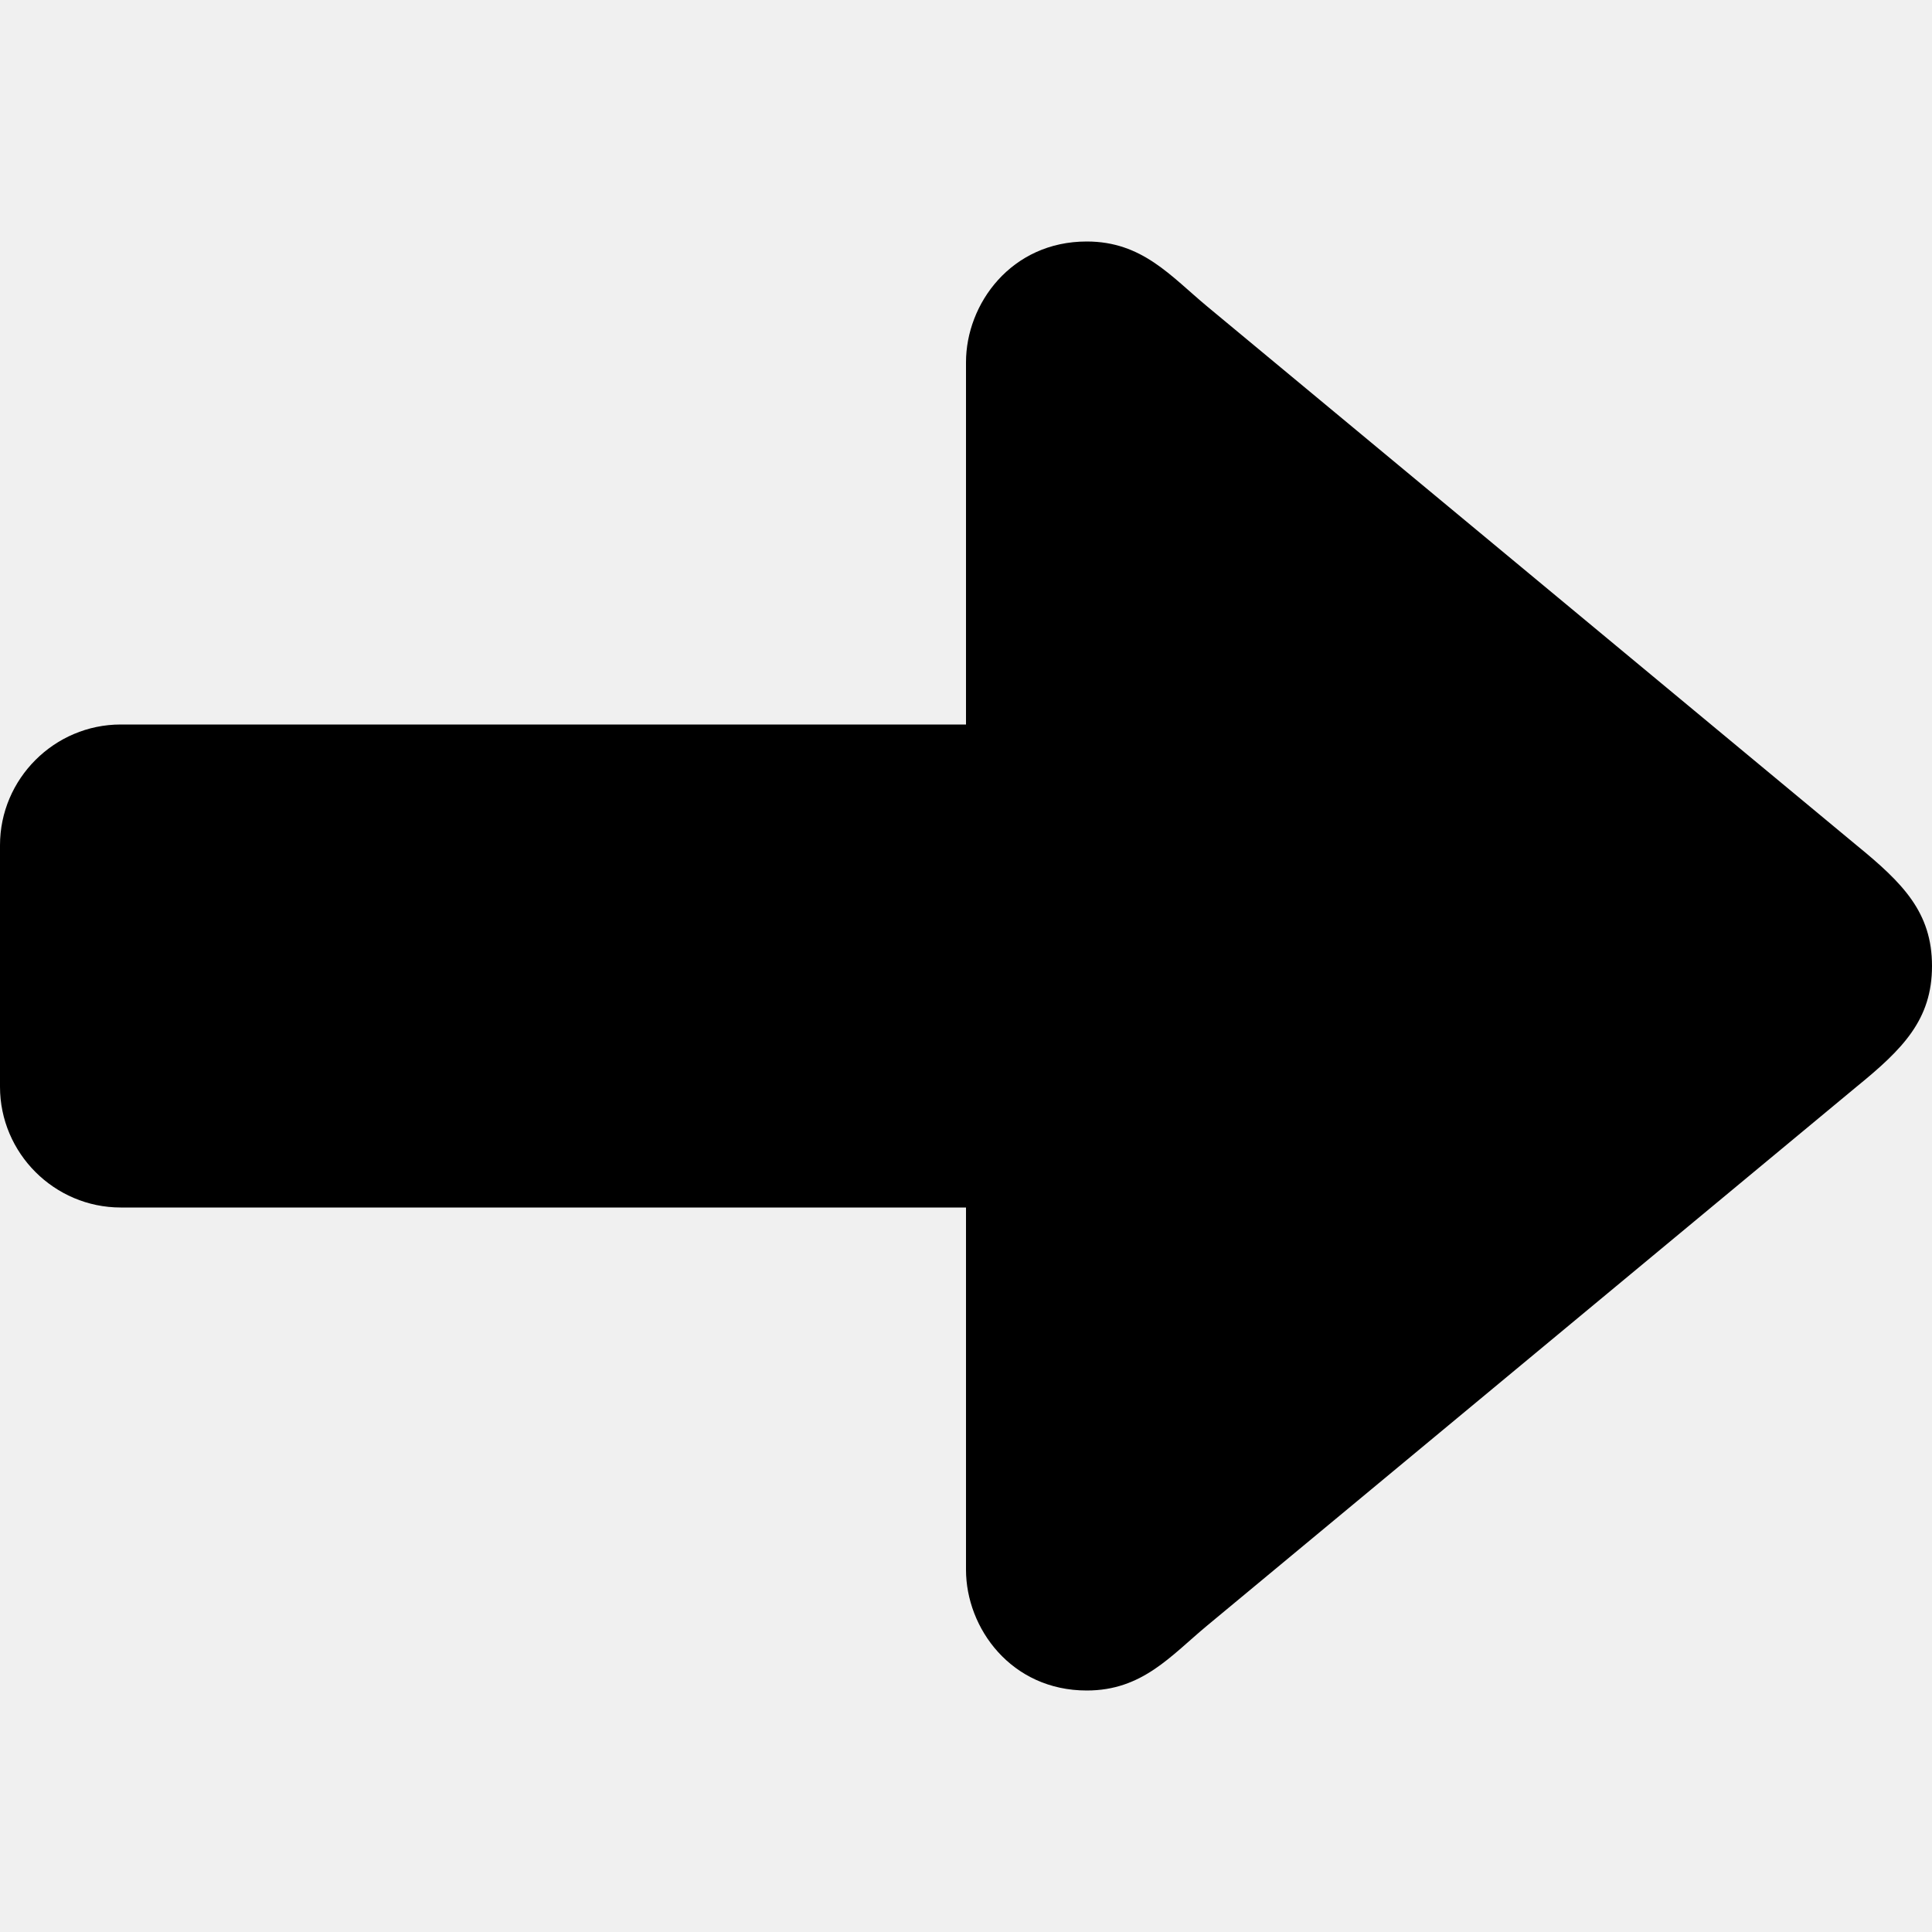
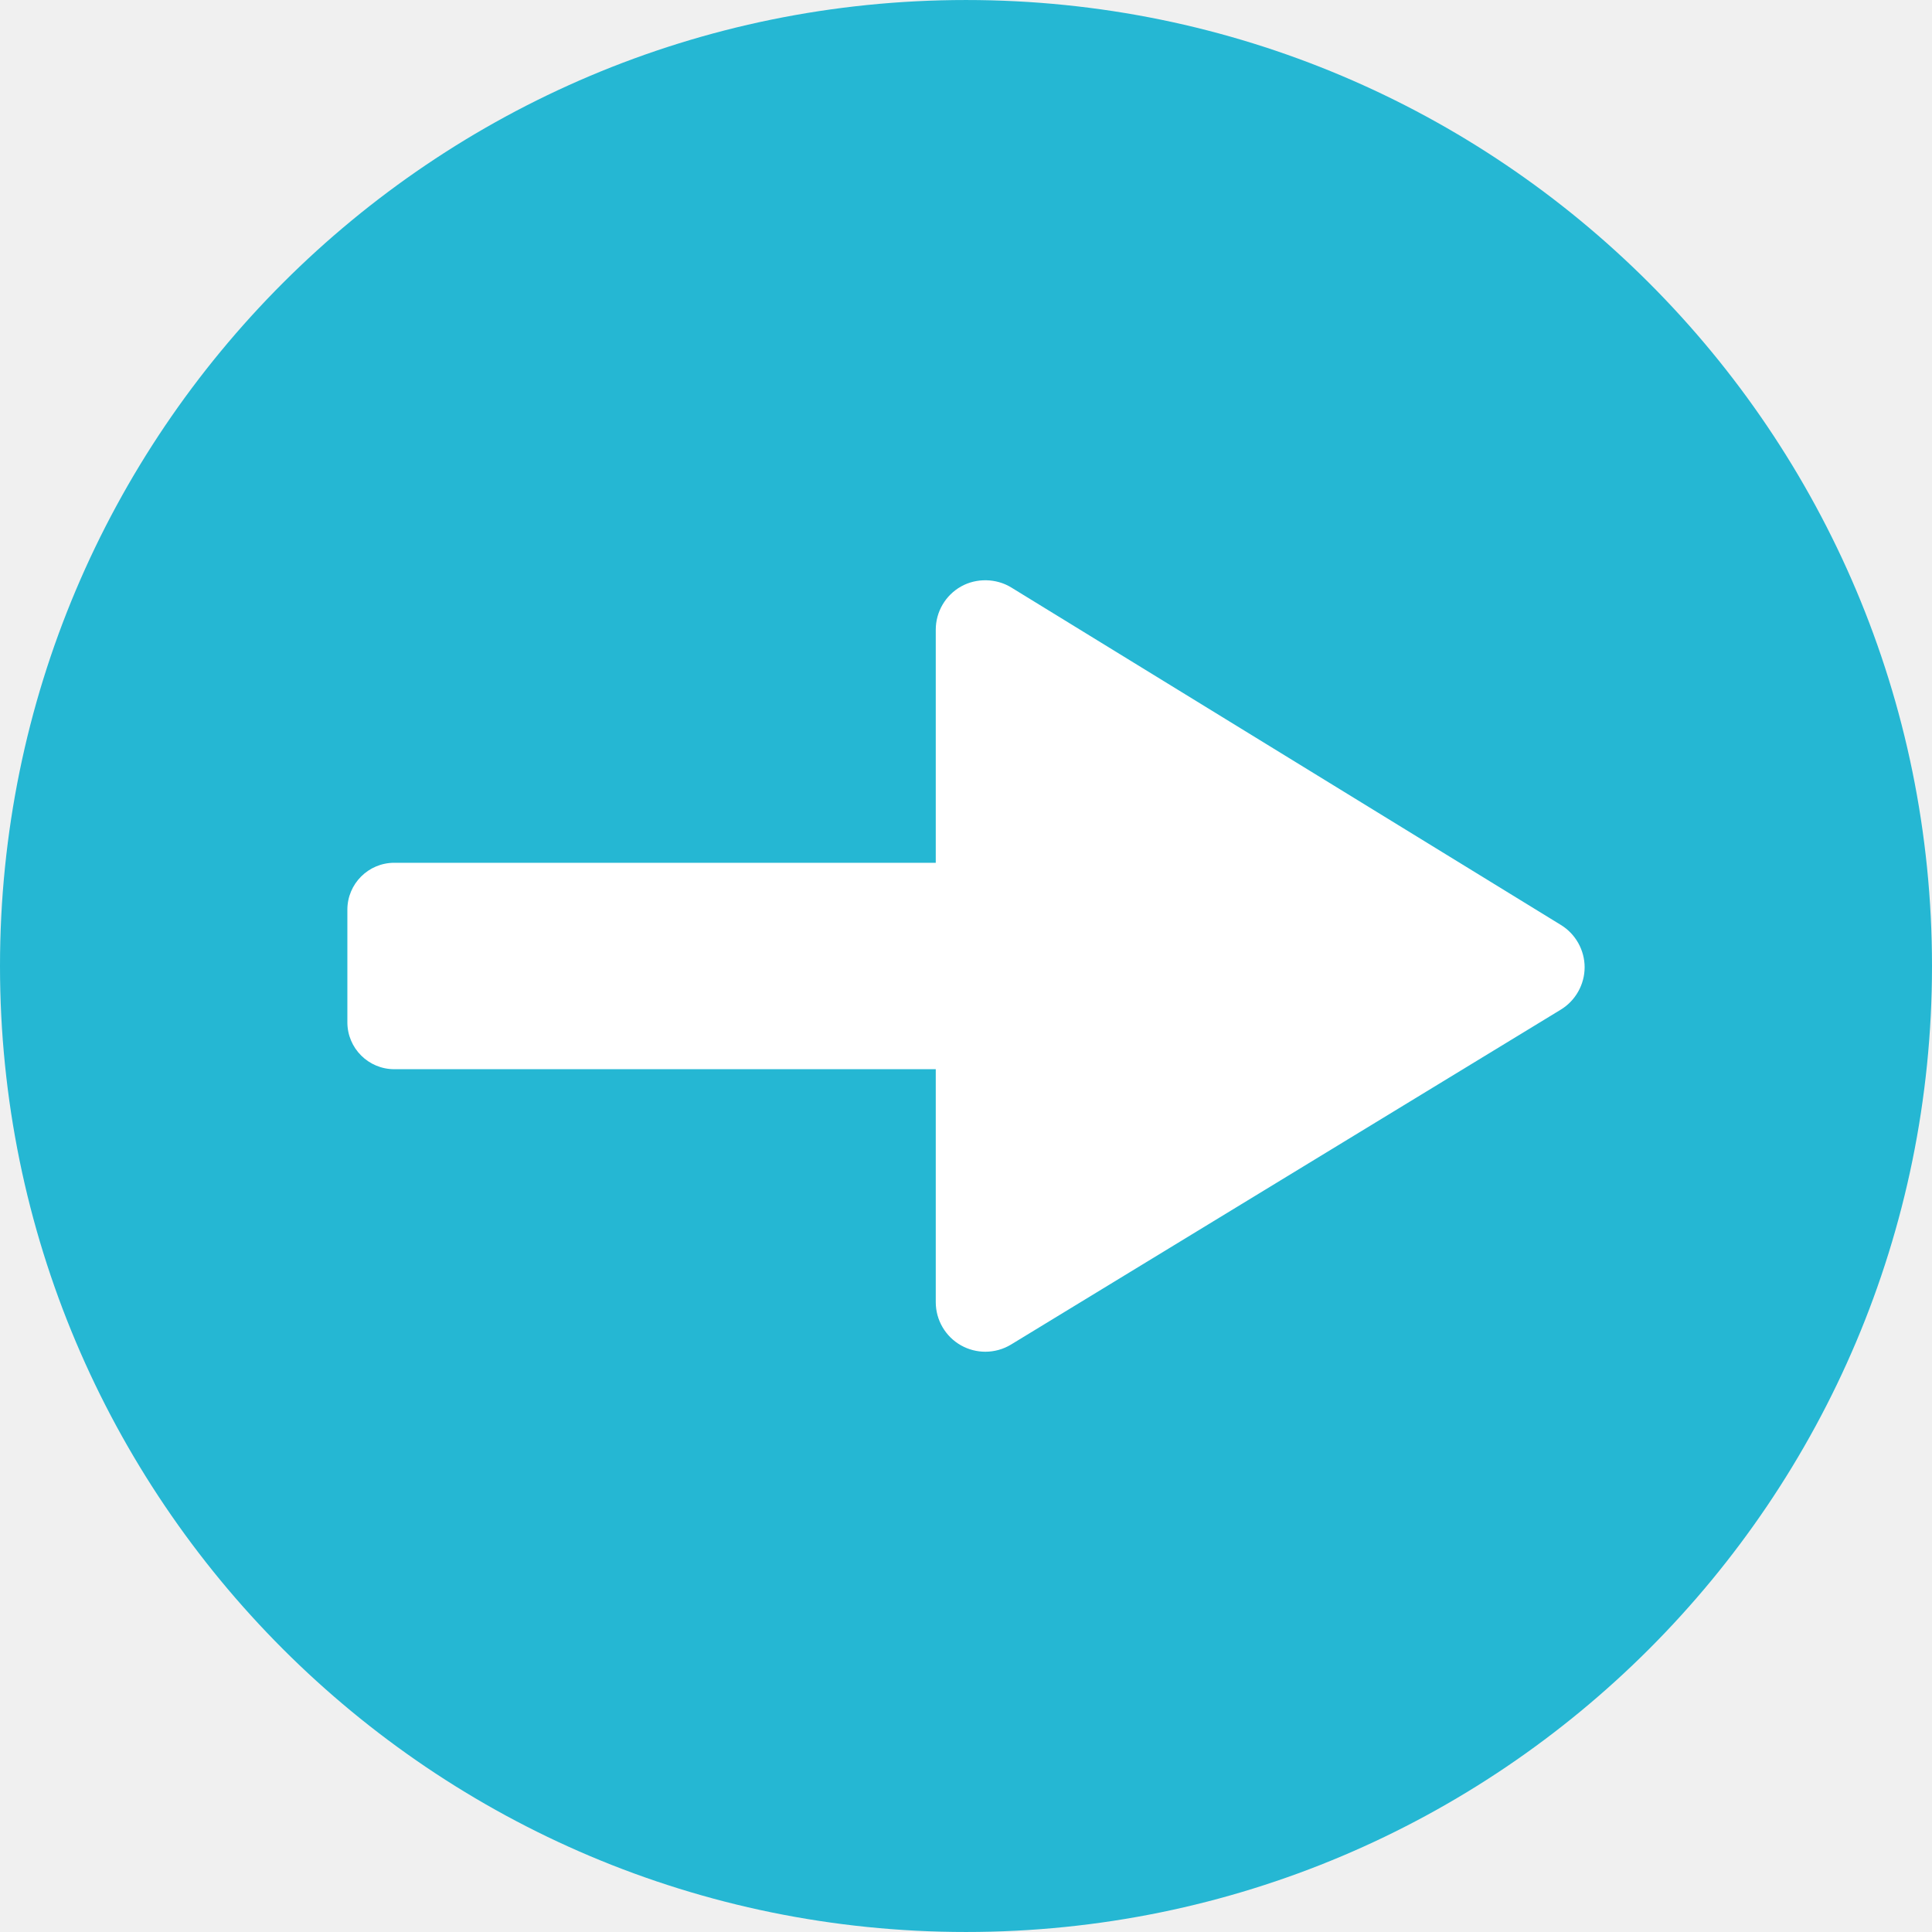
- <svg xmlns="http://www.w3.org/2000/svg" height="16px" id="Layer_1" style="enable-background:new 0 0 16 16;" version="1.1" viewBox="0 0 16 16" width="16px" xml:space="preserve">
-   <path d="M15.375,7L10,2.54C9.695,2.287,9.461,2,9,2C8.375,2,8,2.516,8,3v3H1C0.45,6,0,6.45,0,7v2c0,0.55,0.45,1,1,1h7v3  c0,0.484,0.375,1,1,1c0.461,0,0.695-0.287,1-0.54L15.375,9C15.758,8.688,16,8.445,16,8S15.758,7.313,15.375,7z" />
+ <svg xmlns="http://www.w3.org/2000/svg" version="1.1" id="Layer_1" x="0px" y="0px" viewBox="0 0 496.158 496.158" style="enable-background:new 0 0 496.158 496.158;" xml:space="preserve">
+   <path style="fill:#25B7D3;" d="M496.158,248.085c0-137.021-111.07-248.082-248.076-248.082C111.07,0.003,0,111.063,0,248.085  c0,137.002,111.07,248.07,248.083,248.07C385.088,496.155,496.158,385.087,496.158,248.085z" />
+   <g>
+     <path style="fill:#FFFFFF;" d="M400.884,237.559l-141.185-86.691c-3.854-2.367-8.927-2.471-12.873-0.262   c-4.018,2.248-6.513,6.504-6.513,11.106v172.7c0,4.596,2.487,8.848,6.493,11.097c1.899,1.068,4.056,1.63,6.234,1.63   c2.338,0,4.627-0.642,6.621-1.855l141.184-86.01c3.758-2.289,6.098-6.445,6.105-10.846   C406.958,244.026,404.634,239.86,400.884,237.559z" />
+     <path style="fill:#FFFFFF;" d="M335.583,221.572H101.256c-6.655,0-12.048,5.396-12.048,12.048v28.916   c0,6.654,5.393,12.047,12.048,12.047h234.328c6.654,0,12.047-5.393,12.047-12.047V233.62   C347.631,226.968,342.237,221.572,335.583,221.572z" />
+   </g>
+   <g>
+ </g>
+   <g>
+ </g>
+   <g>
+ </g>
+   <g>
+ </g>
+   <g>
+ </g>
+   <g>
+ </g>
+   <g>
+ </g>
+   <g>
+ </g>
+   <g>
+ </g>
+   <g>
+ </g>
+   <g>
+ </g>
+   <g>
+ </g>
+   <g>
+ </g>
+   <g>
+ </g>
+   <g>
+ </g>
</svg>
